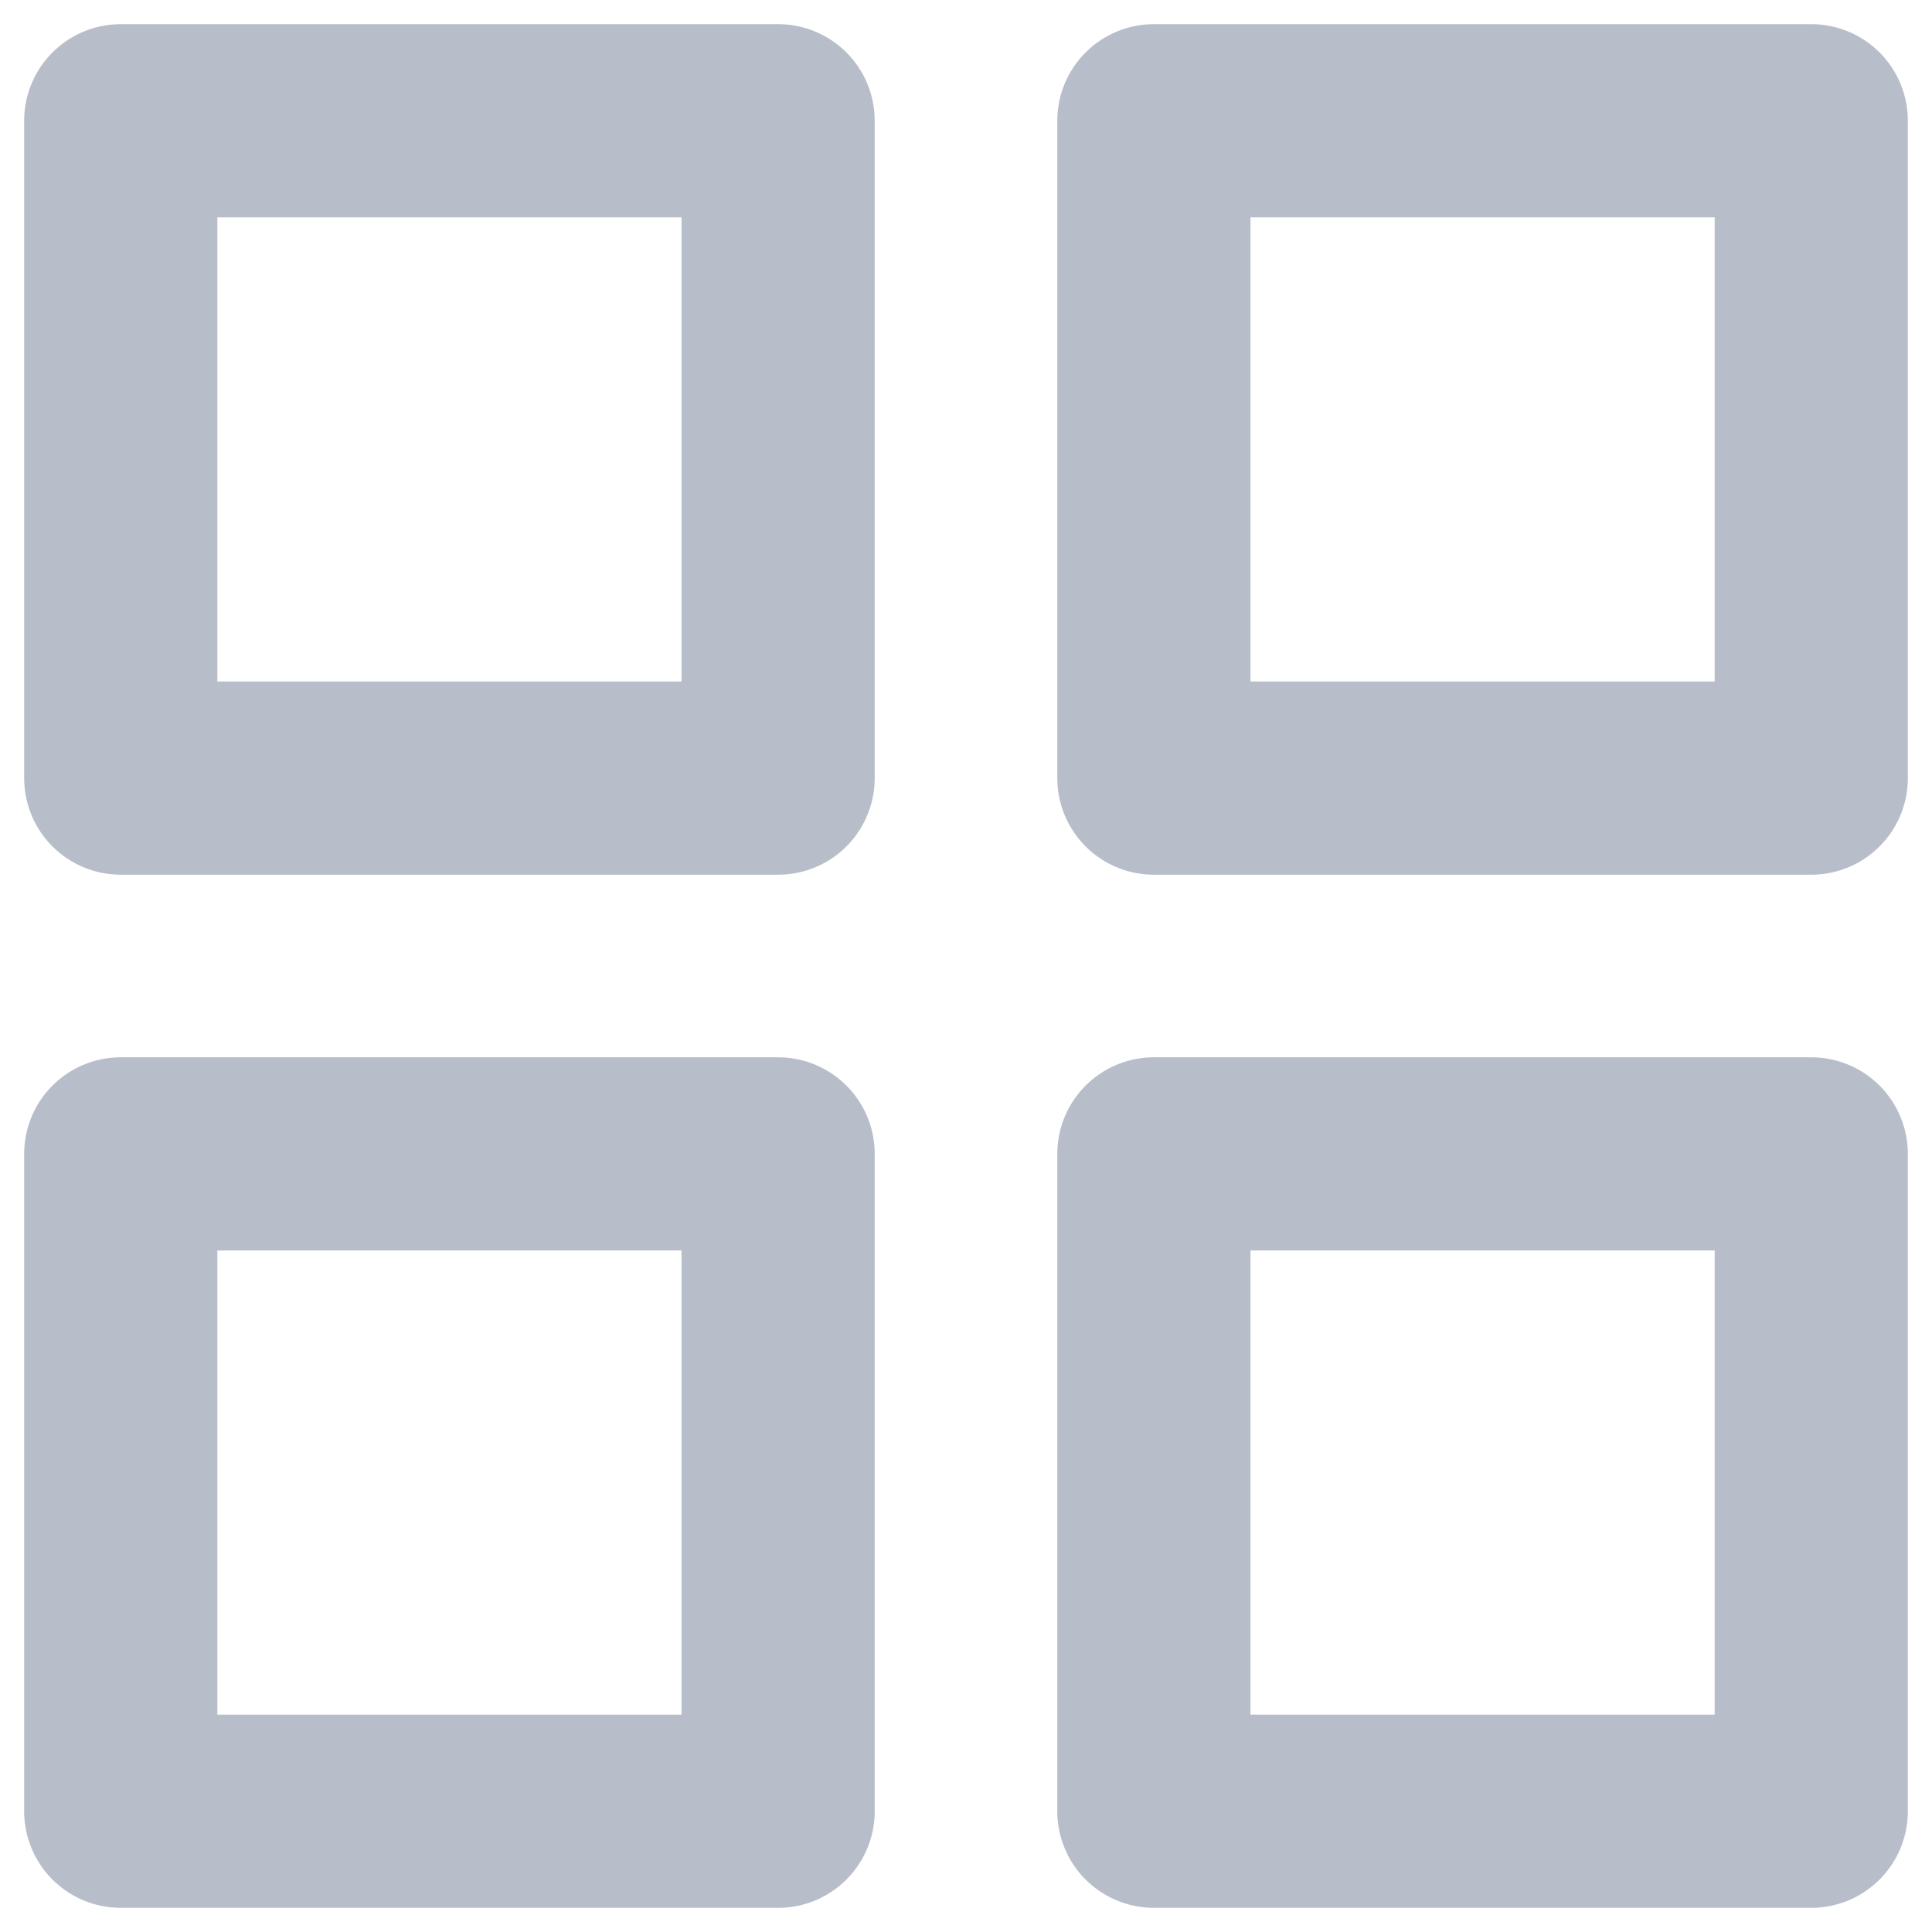
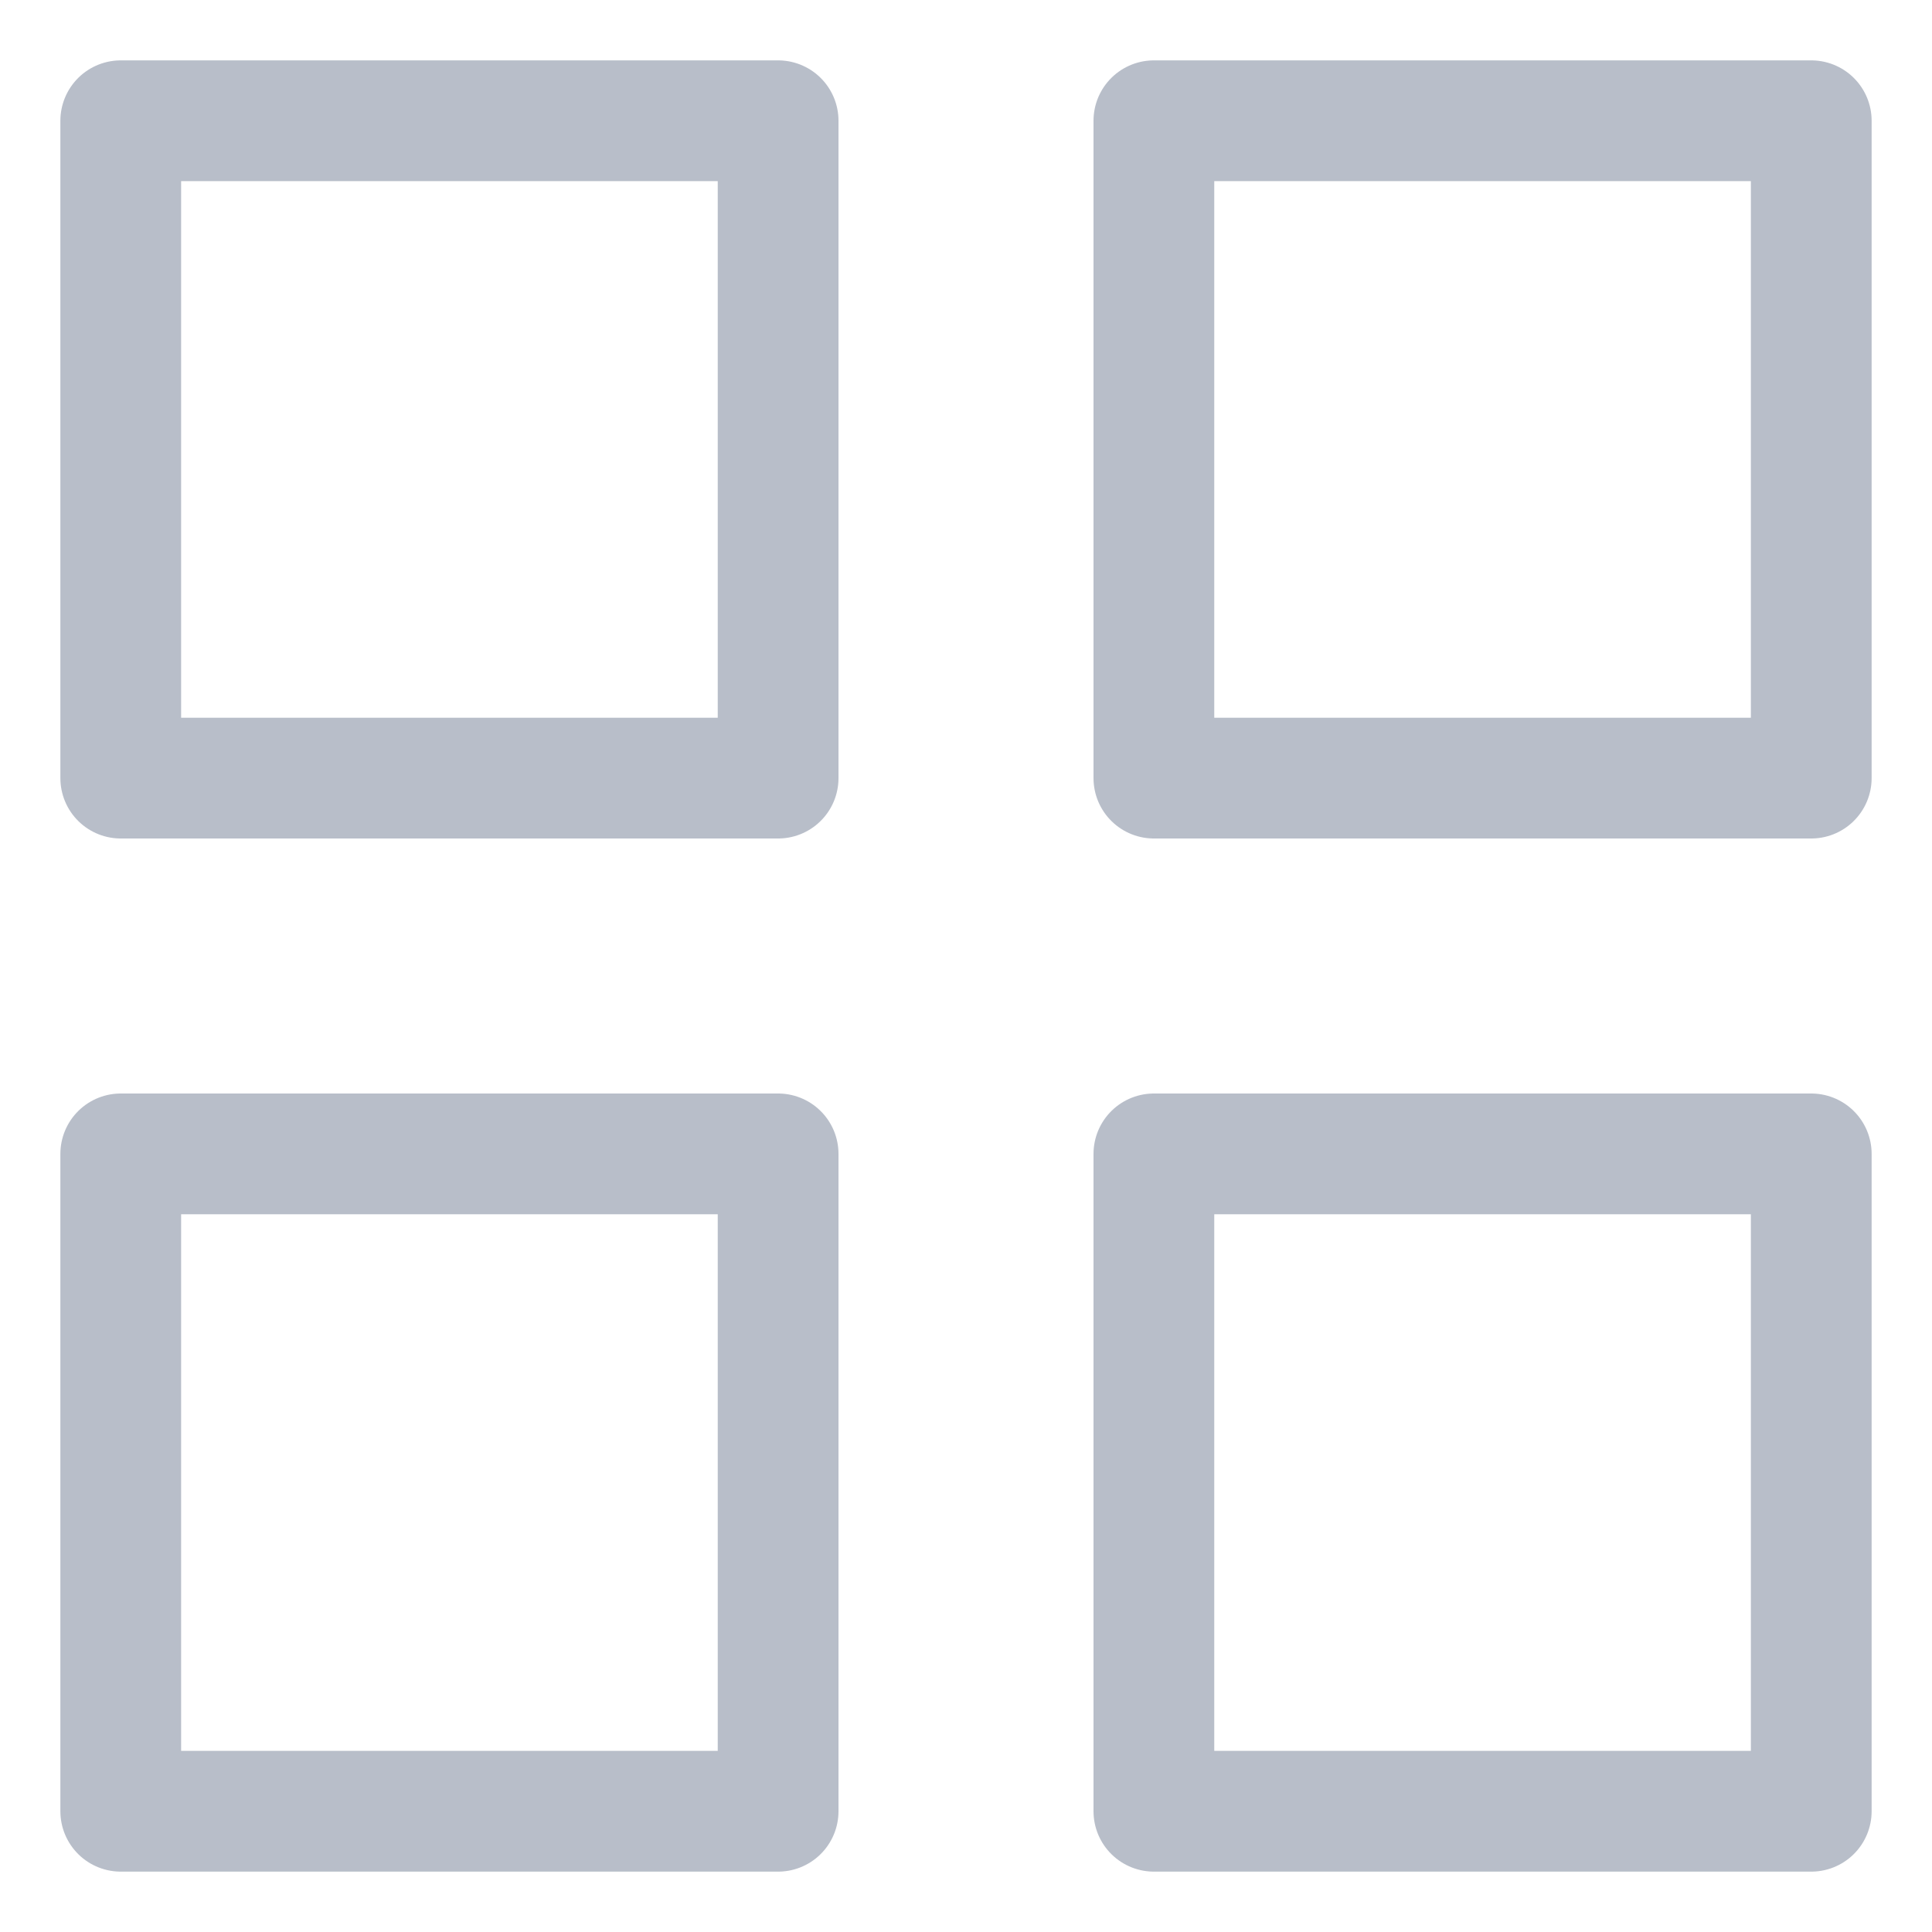
<svg xmlns="http://www.w3.org/2000/svg" width="16px" height="16px" viewBox="0 0 16 16" version="1.1">
  <g id="Page-1" stroke="none" stroke-width="1" fill="none" fill-rule="evenodd" stroke-linecap="round" stroke-linejoin="round">
-     <g id="LifeBuoy" transform="translate(-1350, -91)" stroke="#B8BEC9" stroke-width="1.6">
+     <g id="LifeBuoy" transform="translate(-1350, -91)" stroke="#B8BEC9" stroke-width="1">
      <g id="grid-copy" transform="translate(1351, 92)">
        <rect id="Rectangle" x="0" y="0" width="5.444" height="5.444" />
        <rect id="Rectangle" x="8.556" y="0" width="5.444" height="5.444" />
        <rect id="Rectangle" x="8.556" y="8.556" width="5.444" height="5.444" />
        <rect id="Rectangle" x="0" y="8.556" width="5.444" height="5.444" />
      </g>
    </g>
  </g>
</svg>
